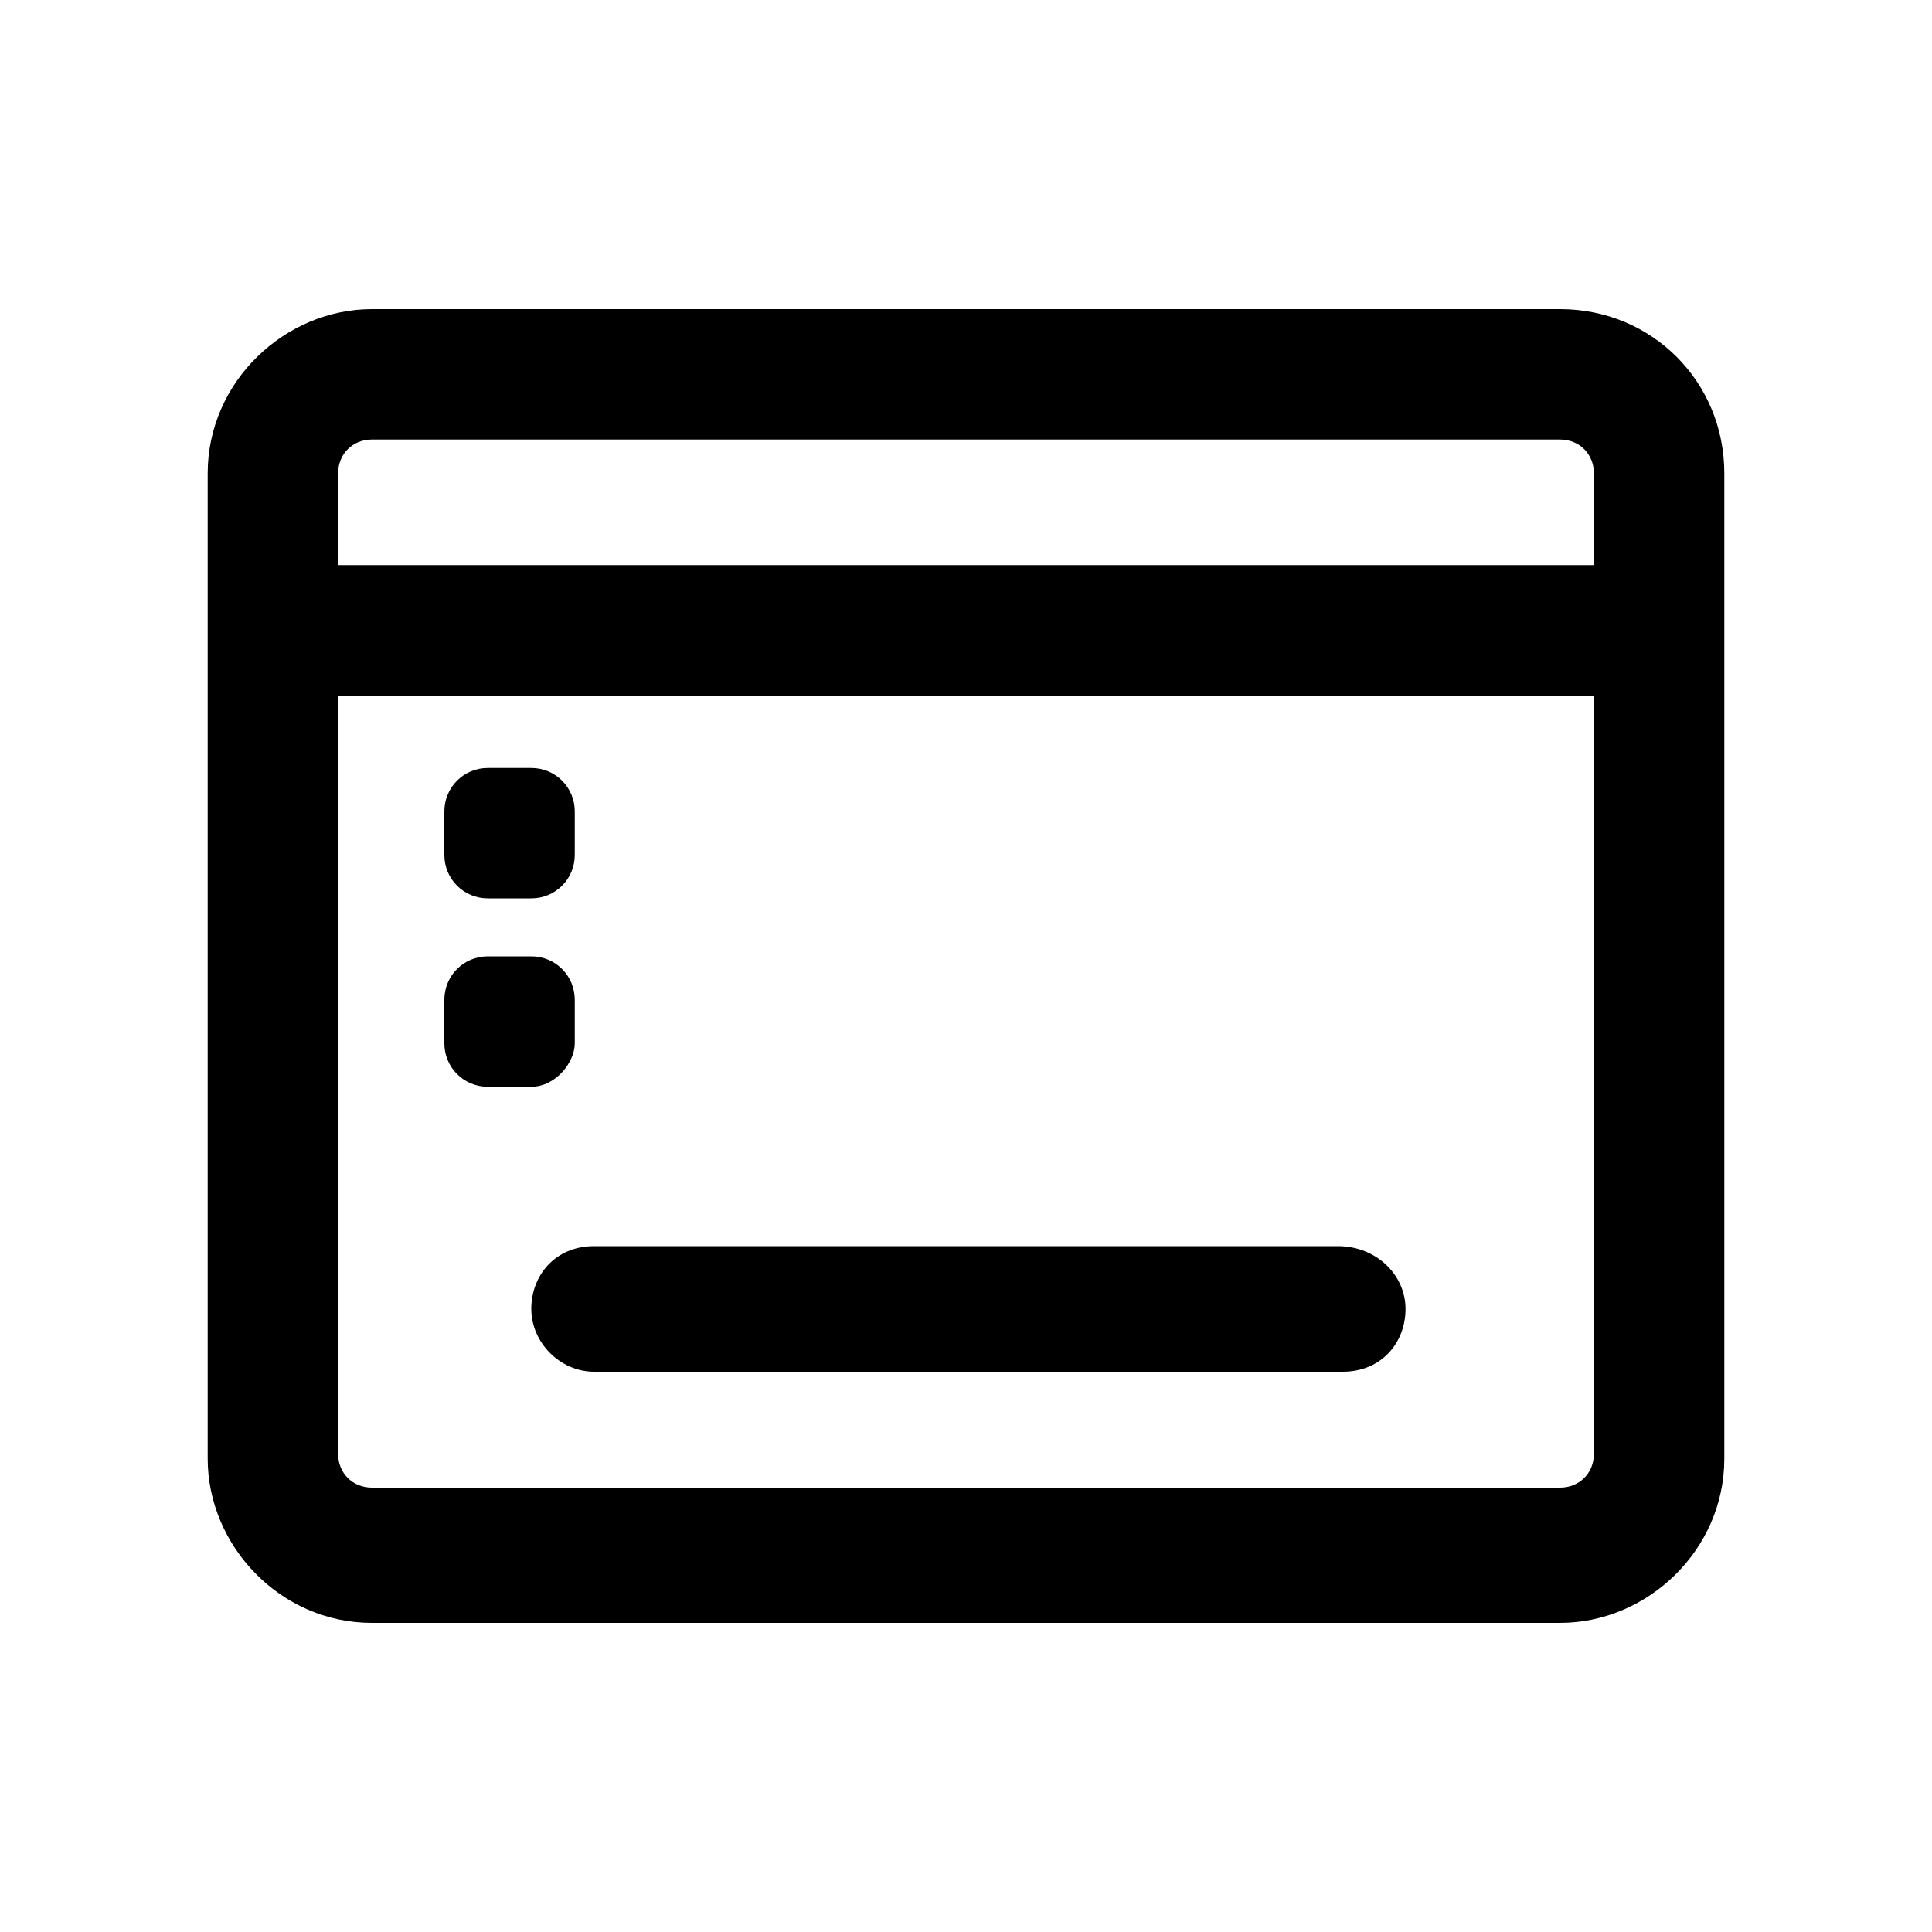
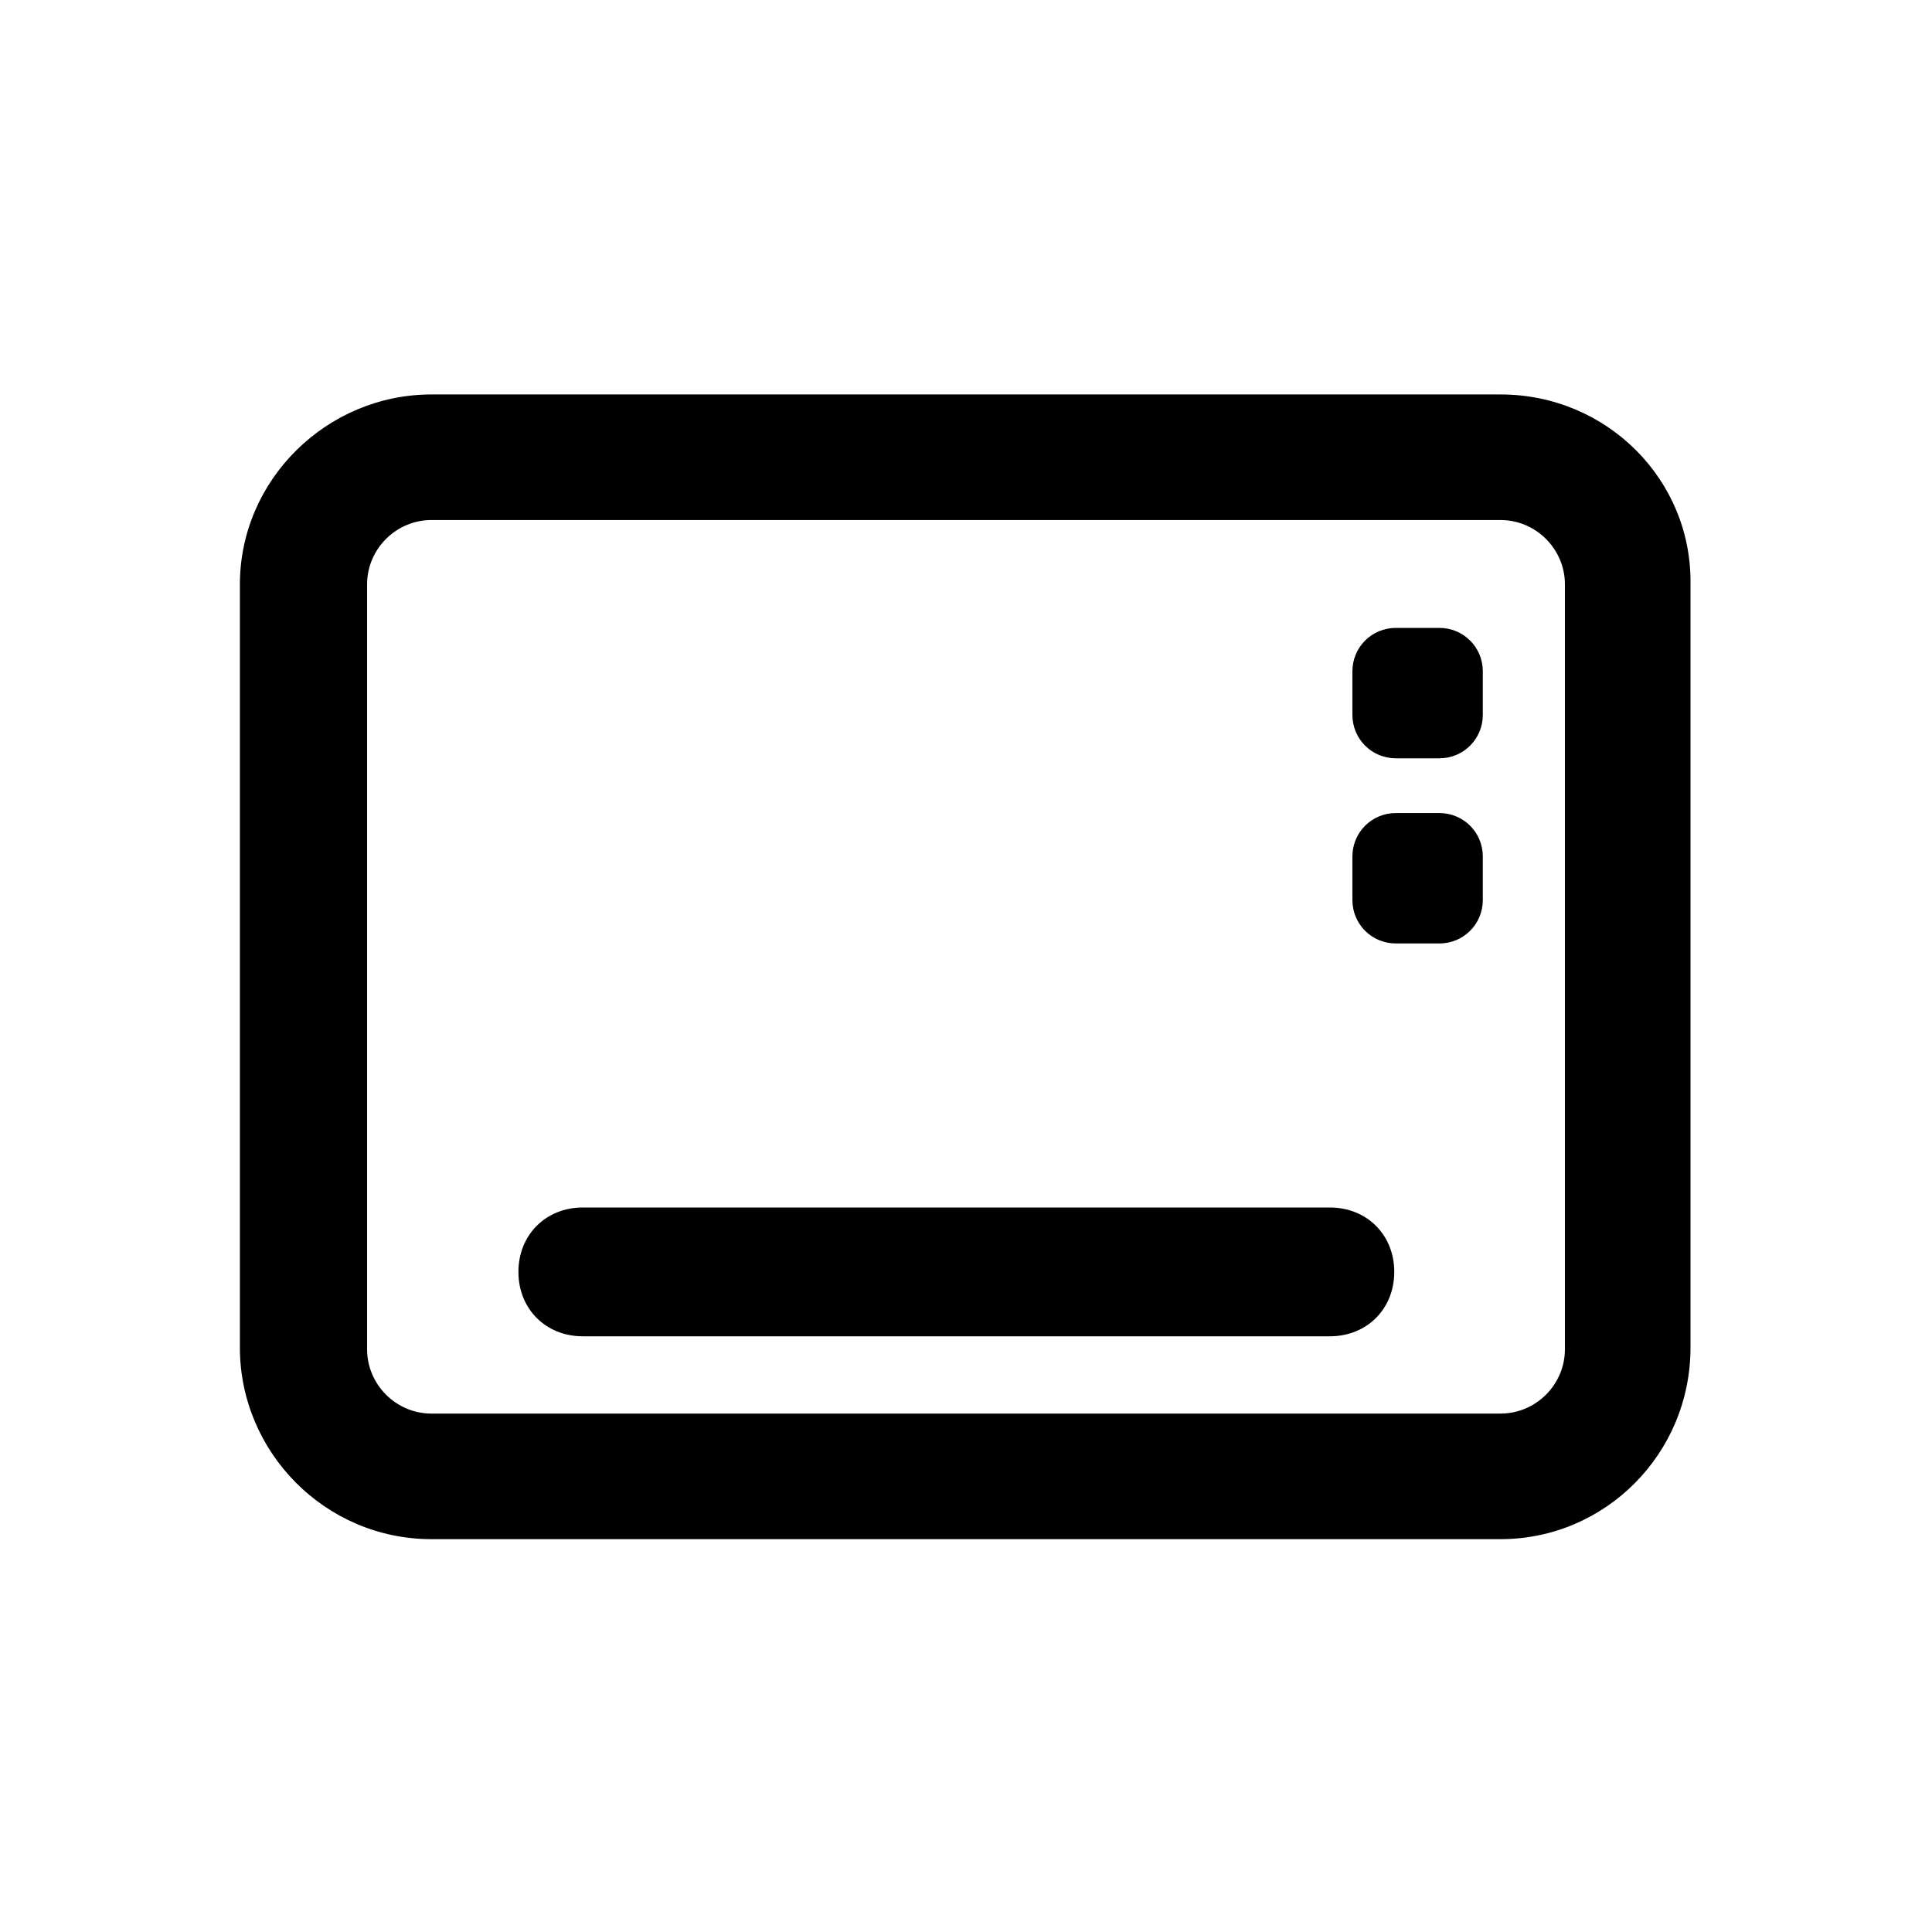
- <svg xmlns="http://www.w3.org/2000/svg" version="1.1" x="0px" y="0px" viewBox="0 0 40 40" style="enable-background:new 0 0 40 40;" xml:space="preserve">
-   <g id="BG">
- </g>
-   <g id="desktop-action">
-     <g>
-       <g>
-         <path d="M32.3,6.4H7.7c-1.8,0-3.4,1.5-3.4,3.4v20.4c0,1.8,1.5,3.4,3.4,3.4h24.6c1.8,0,3.4-1.5,3.4-3.4V9.8     C35.7,7.9,34.2,6.4,32.3,6.4z M7.7,9.1h24.6c0.4,0,0.7,0.3,0.7,0.7v1.9H7V9.8C7,9.4,7.3,9.1,7.7,9.1z M32.3,30.8H7.7     c-0.4,0-0.7-0.3-0.7-0.7V14.4h26v15.7C33,30.5,32.7,30.8,32.3,30.8z" />
-         <path d="M27.7,25.8H12.3c-0.8,0-1.3,0.6-1.3,1.3s0.6,1.3,1.3,1.3h15.5c0.8,0,1.3-0.6,1.3-1.3C29.1,26.4,28.5,25.8,27.7,25.8z" />
-       </g>
-       <path d="M11,18.6h-0.9c-0.5,0-0.9-0.4-0.9-0.9v-0.9c0-0.5,0.4-0.9,0.9-0.9H11c0.5,0,0.9,0.4,0.9,0.9v0.9    C11.9,18.2,11.5,18.6,11,18.6z" />
-       <path d="M11,22.5h-0.9c-0.5,0-0.9-0.4-0.9-0.9v-0.9c0-0.5,0.4-0.9,0.9-0.9H11c0.5,0,0.9,0.4,0.9,0.9v0.9    C11.9,22,11.5,22.5,11,22.5z" />
-     </g>
+ <svg xmlns="http://www.w3.org/2000/svg" version="1.1" id="user-desktop" x="0px" y="0px" viewBox="0 0 120 120" style="enable-background:new 0 0 120 120;" xml:space="preserve">
+   <style type="text/css">
+ 	.st0{fill:none;}
+ </style>
+   <rect id="BG" class="st0" width="120" height="120" />
+   <g>
+     <path d="M93.2,24.5L93.2,24.5H26.8c-6.5,0-11.9,5.3-11.9,11.8v47.4c0,6.5,5.3,11.9,11.9,11.9h66.4c6.5,0,11.8-5.3,11.8-11.9V36.3   C105.1,29.8,99.8,24.5,93.2,24.5z M97.2,83.8c0,2.2-1.8,4-4,4H26.8c-2.2,0-4-1.8-4-4V36.3c0-2.2,1.8-4,4-4h66.4c2.2,0,4,1.8,4,4   V83.8z" />
+     <path d="M82.6,75H36.2c-2.3,0-4,1.7-4,4s1.7,4,4,4h46.4c2.3,0,4-1.7,4-4S84.9,75,82.6,75z" />
+     <path d="M89.4,39h-2.7c-1.5,0-2.7,1.2-2.7,2.7v2.7c0,1.5,1.2,2.7,2.7,2.7h2.7c1.5,0,2.7-1.2,2.7-2.7v-2.7   C92.1,40.2,90.9,39,89.4,39z" />
+     <path d="M89.4,50.5h-2.7c-1.5,0-2.7,1.2-2.7,2.7v2.7c0,1.5,1.2,2.7,2.7,2.7h2.7c1.5,0,2.7-1.2,2.7-2.7v-2.7   C92.1,51.7,90.9,50.5,89.4,50.5z" />
  </g>
</svg>
